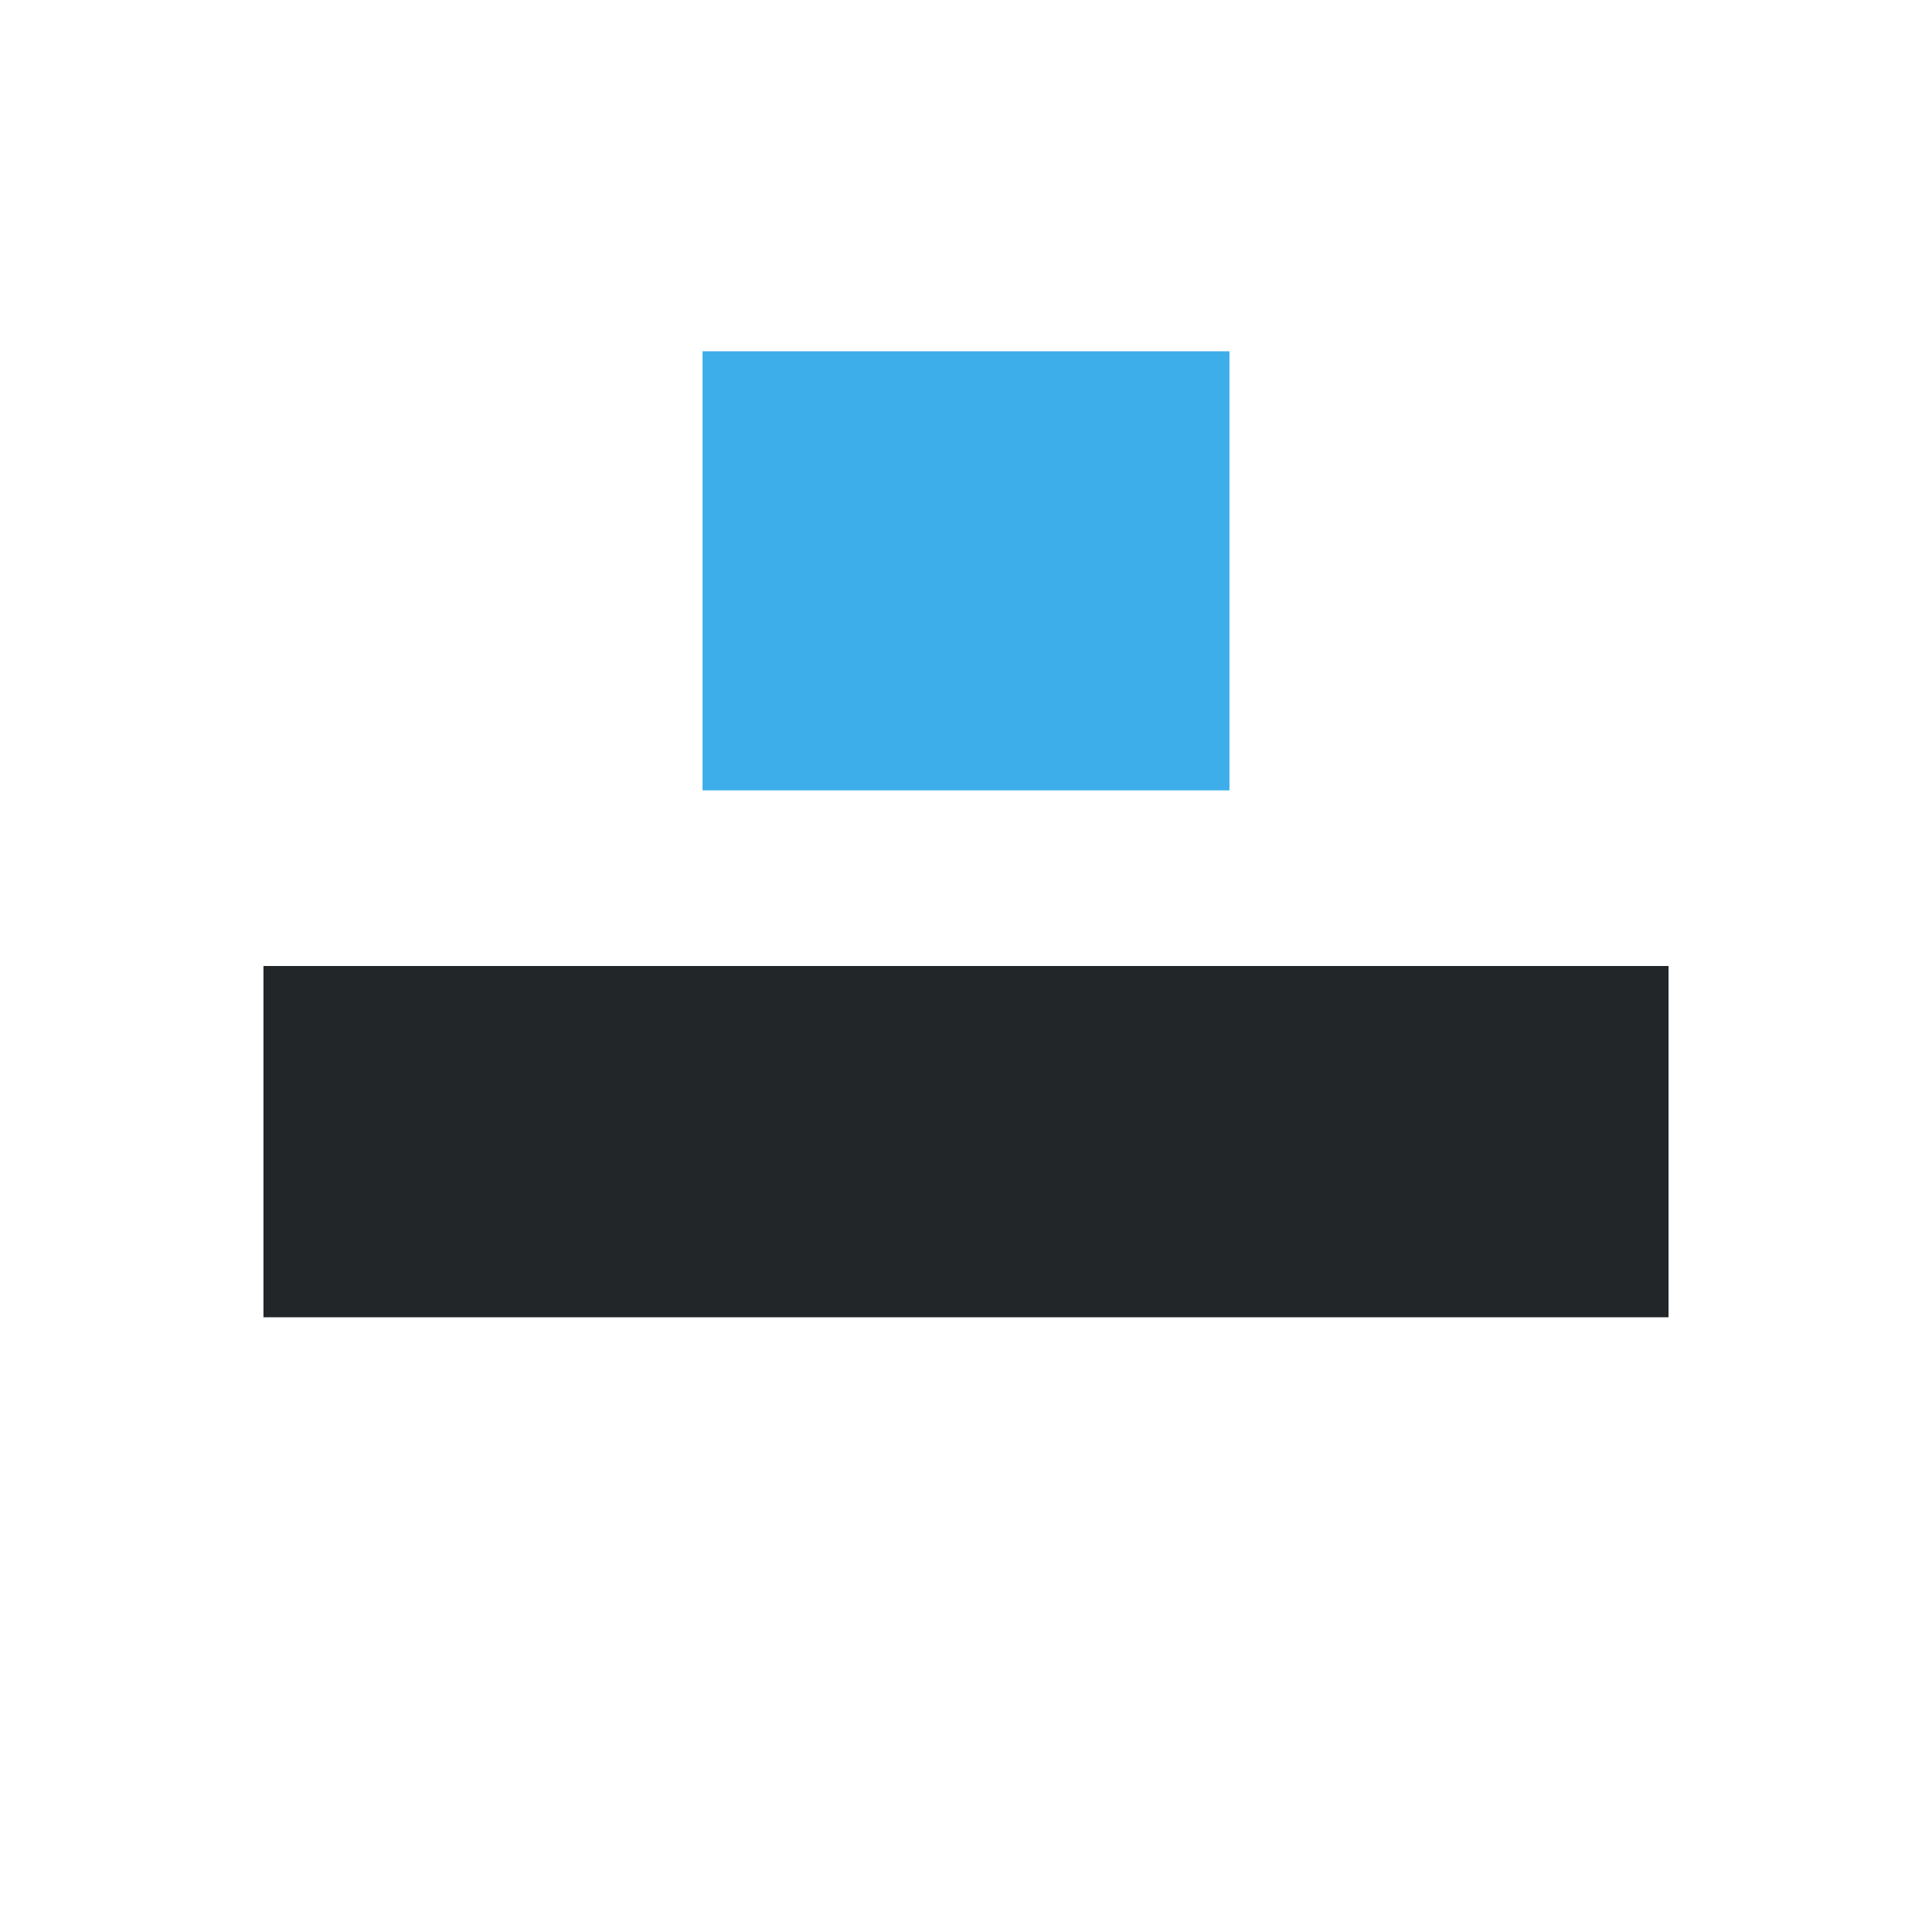
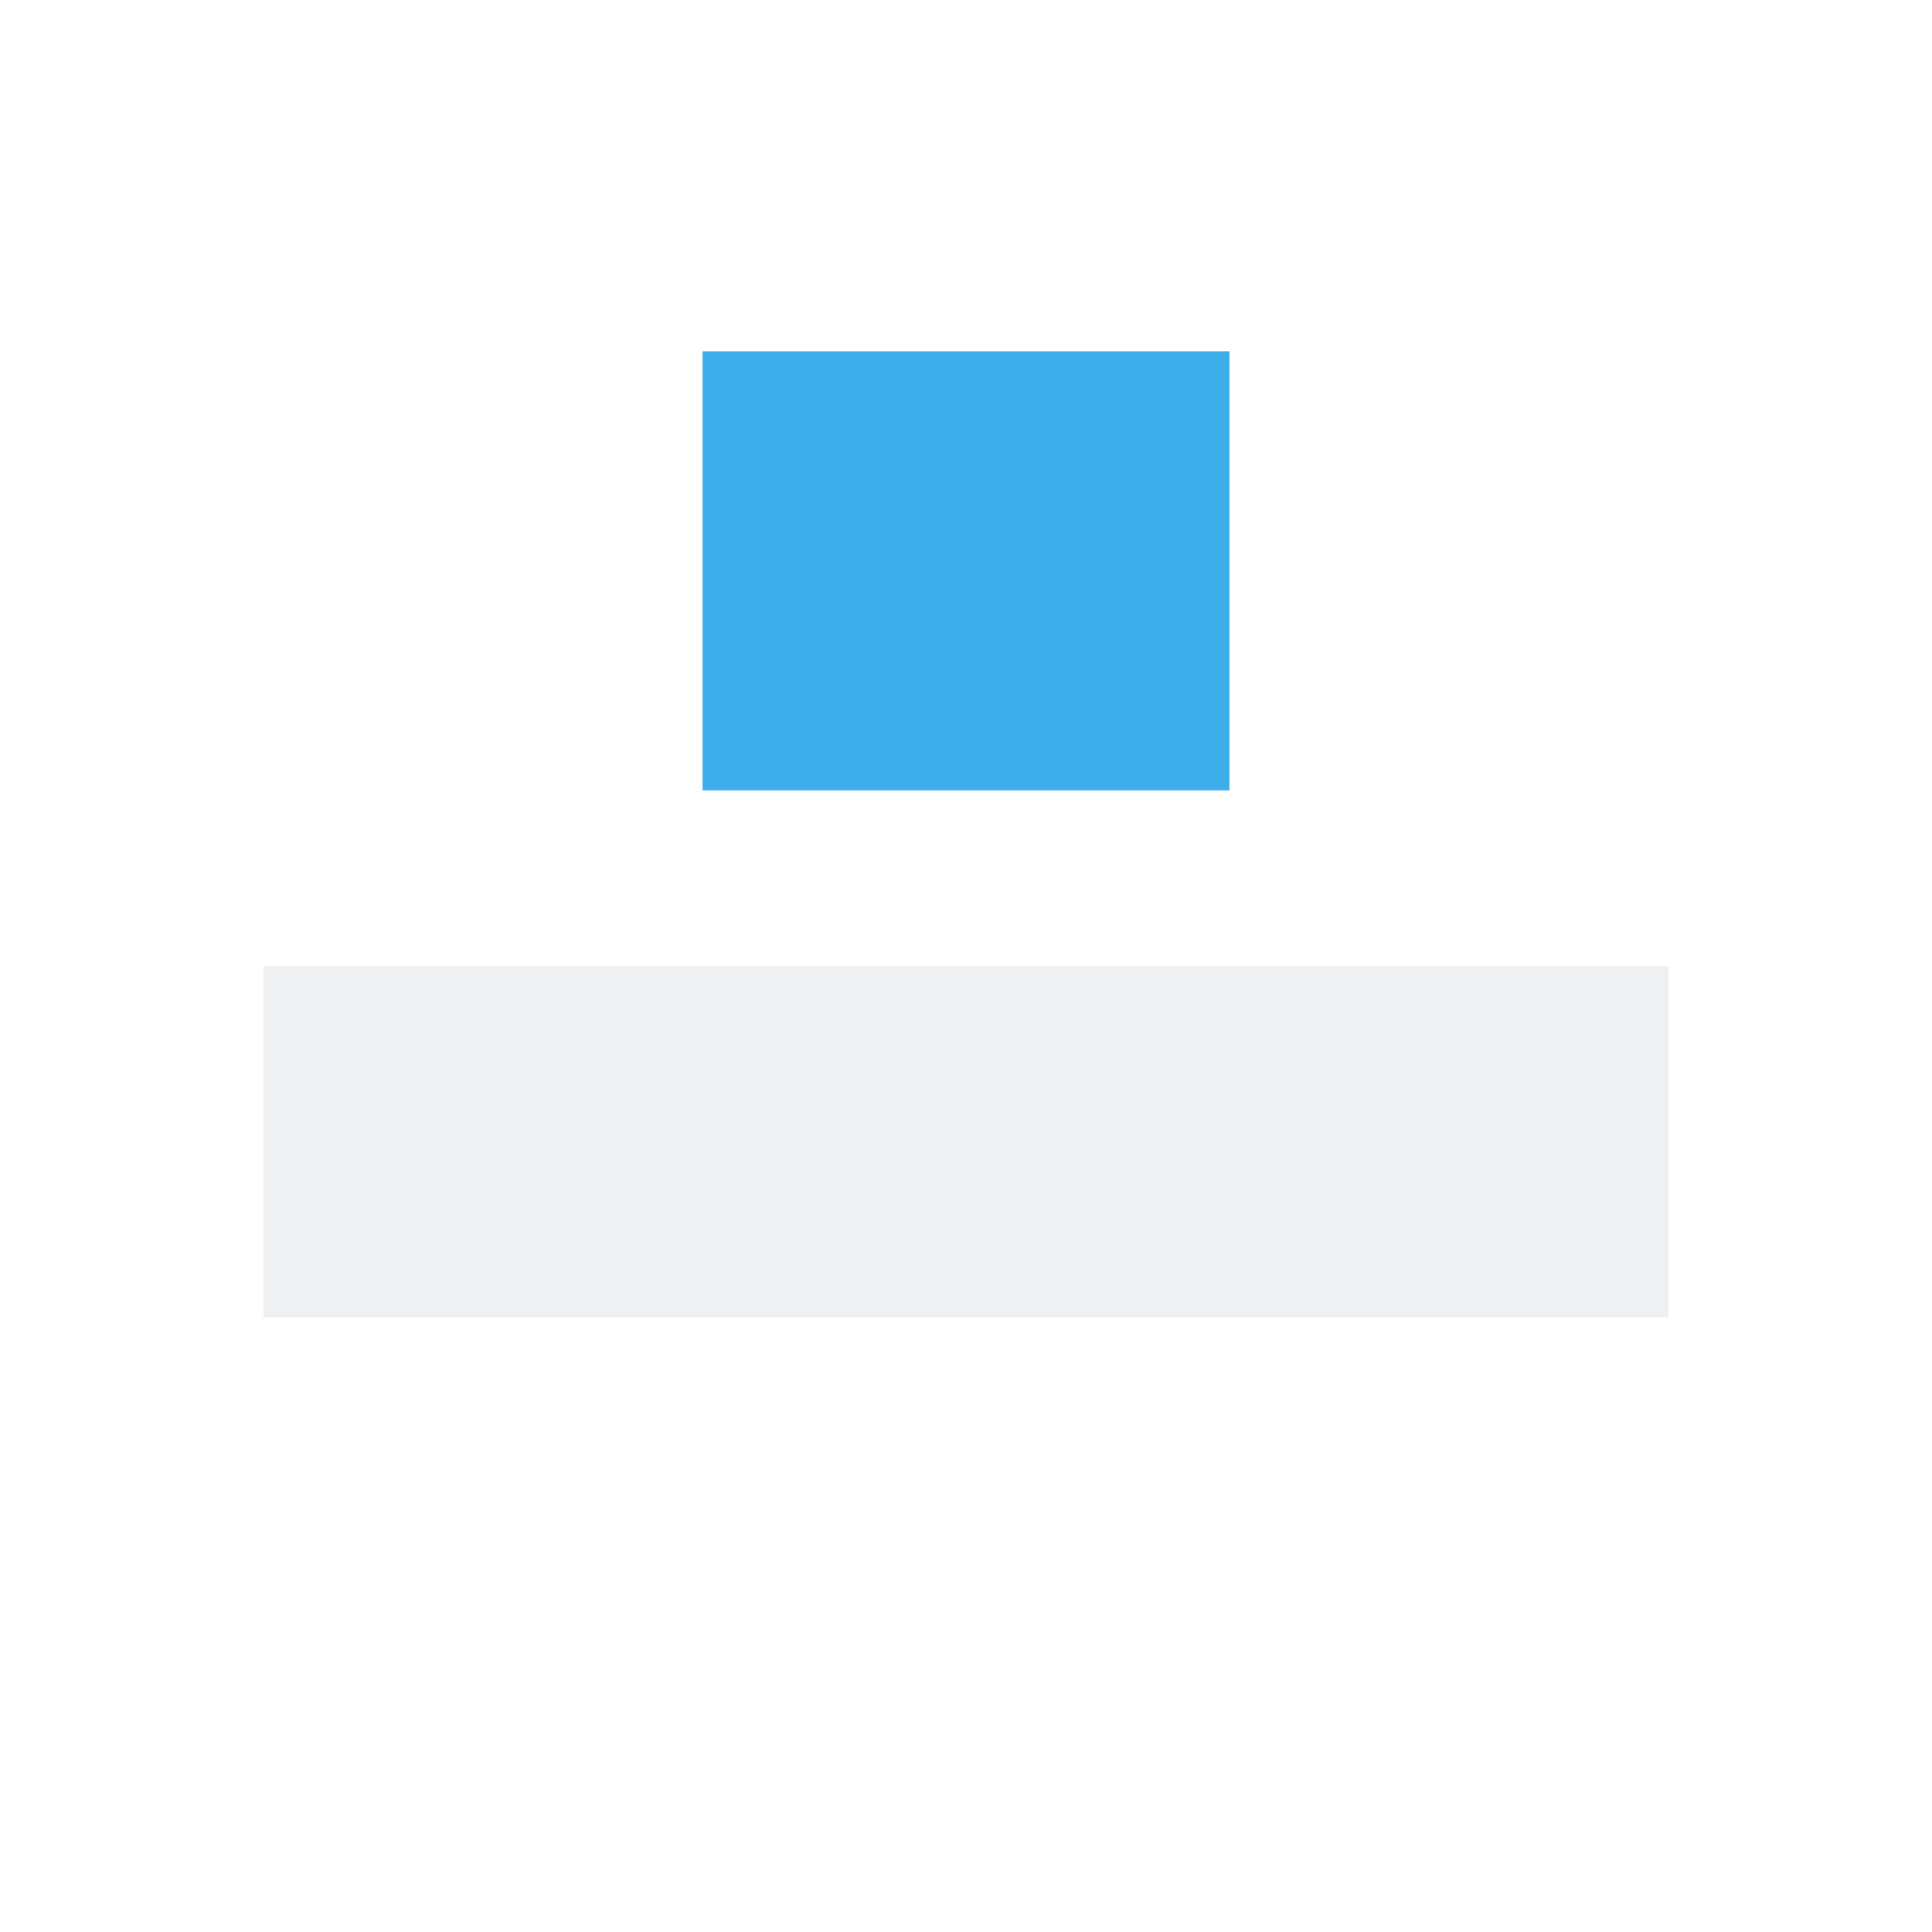
<svg xmlns="http://www.w3.org/2000/svg" viewBox="0 0 22 22">
  <defs id="defs3051">
    <style type="text/css" id="current-color-scheme">
      .ColorScheme-Text {
-         color:#232629;
+         color:#eff0f1;
      }
      .ColorScheme-Highlight {
        color:#3daee9;
      }
      </style>
  </defs>
  <path style="fill:currentColor;fill-opacity:1;stroke:none" d="M 3 11 L 3 15 L 19 15 L 19 11 L 3 11 z " class="ColorScheme-Text" />
  <path style="fill:currentColor;fill-opacity:1;stroke:none" d="M 8 4 L 8 9 L 14 9 L 14 4 L 8 4 z " class="ColorScheme-Highlight" />
</svg>
